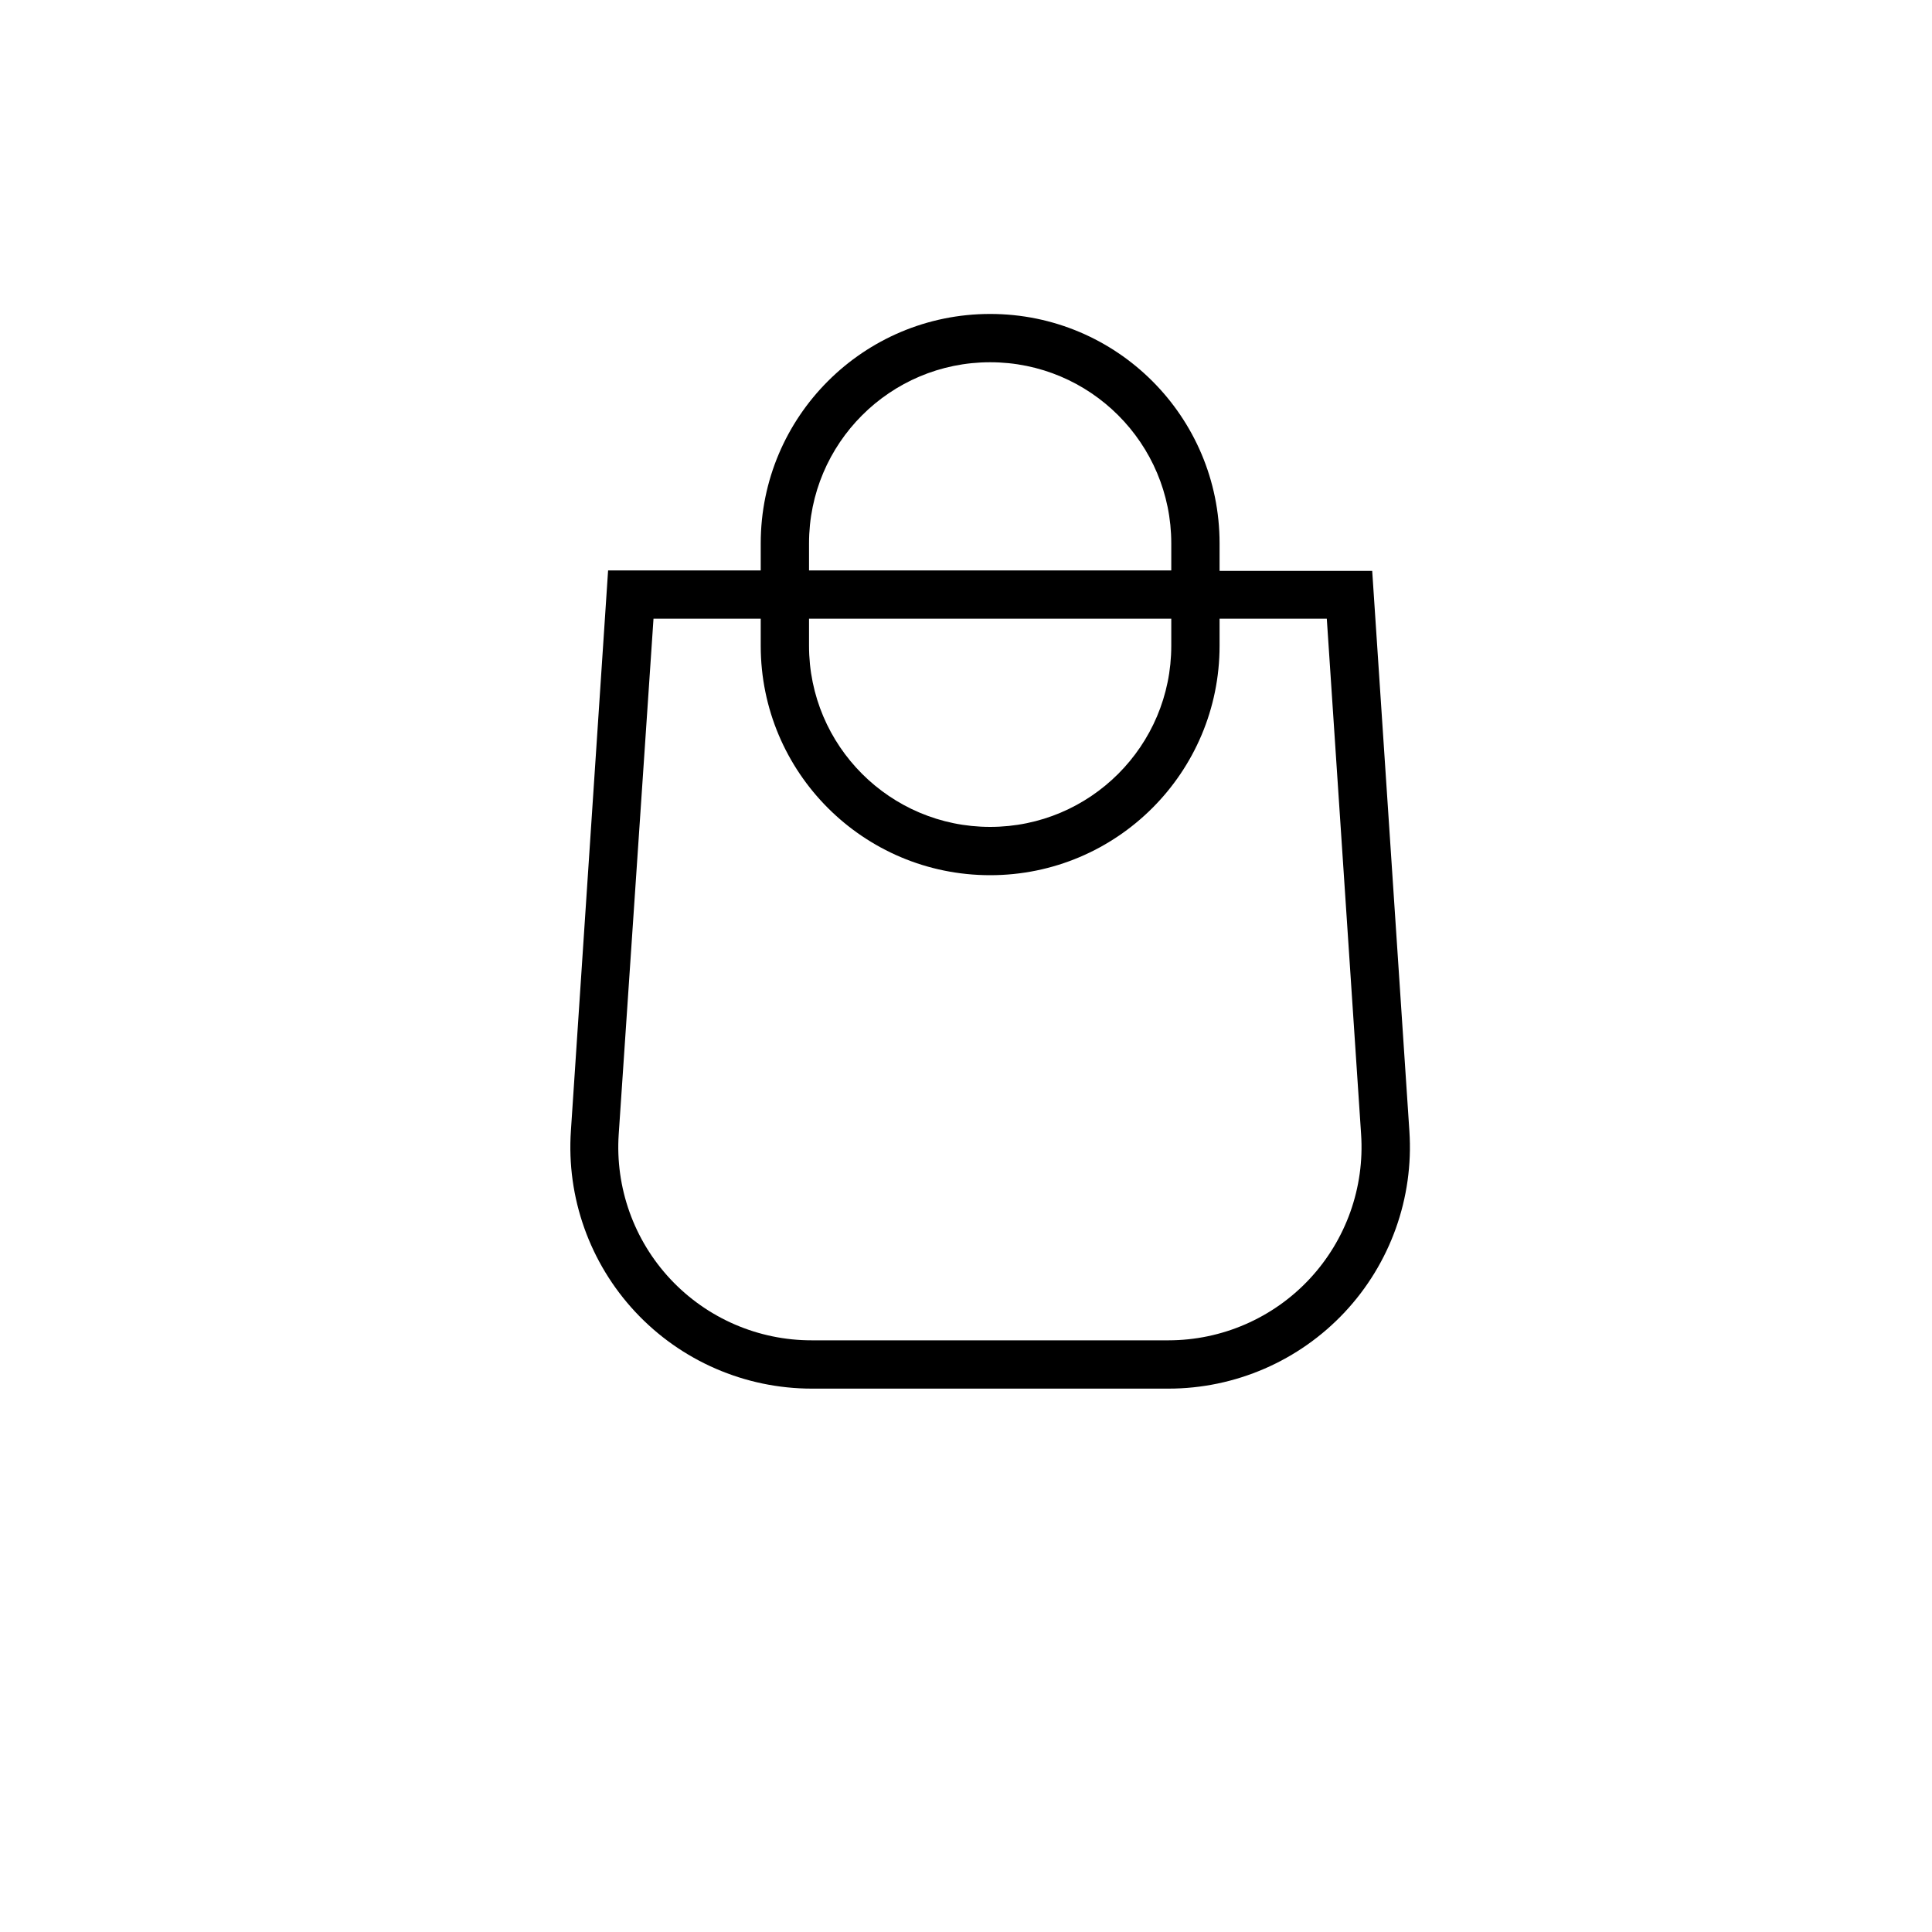
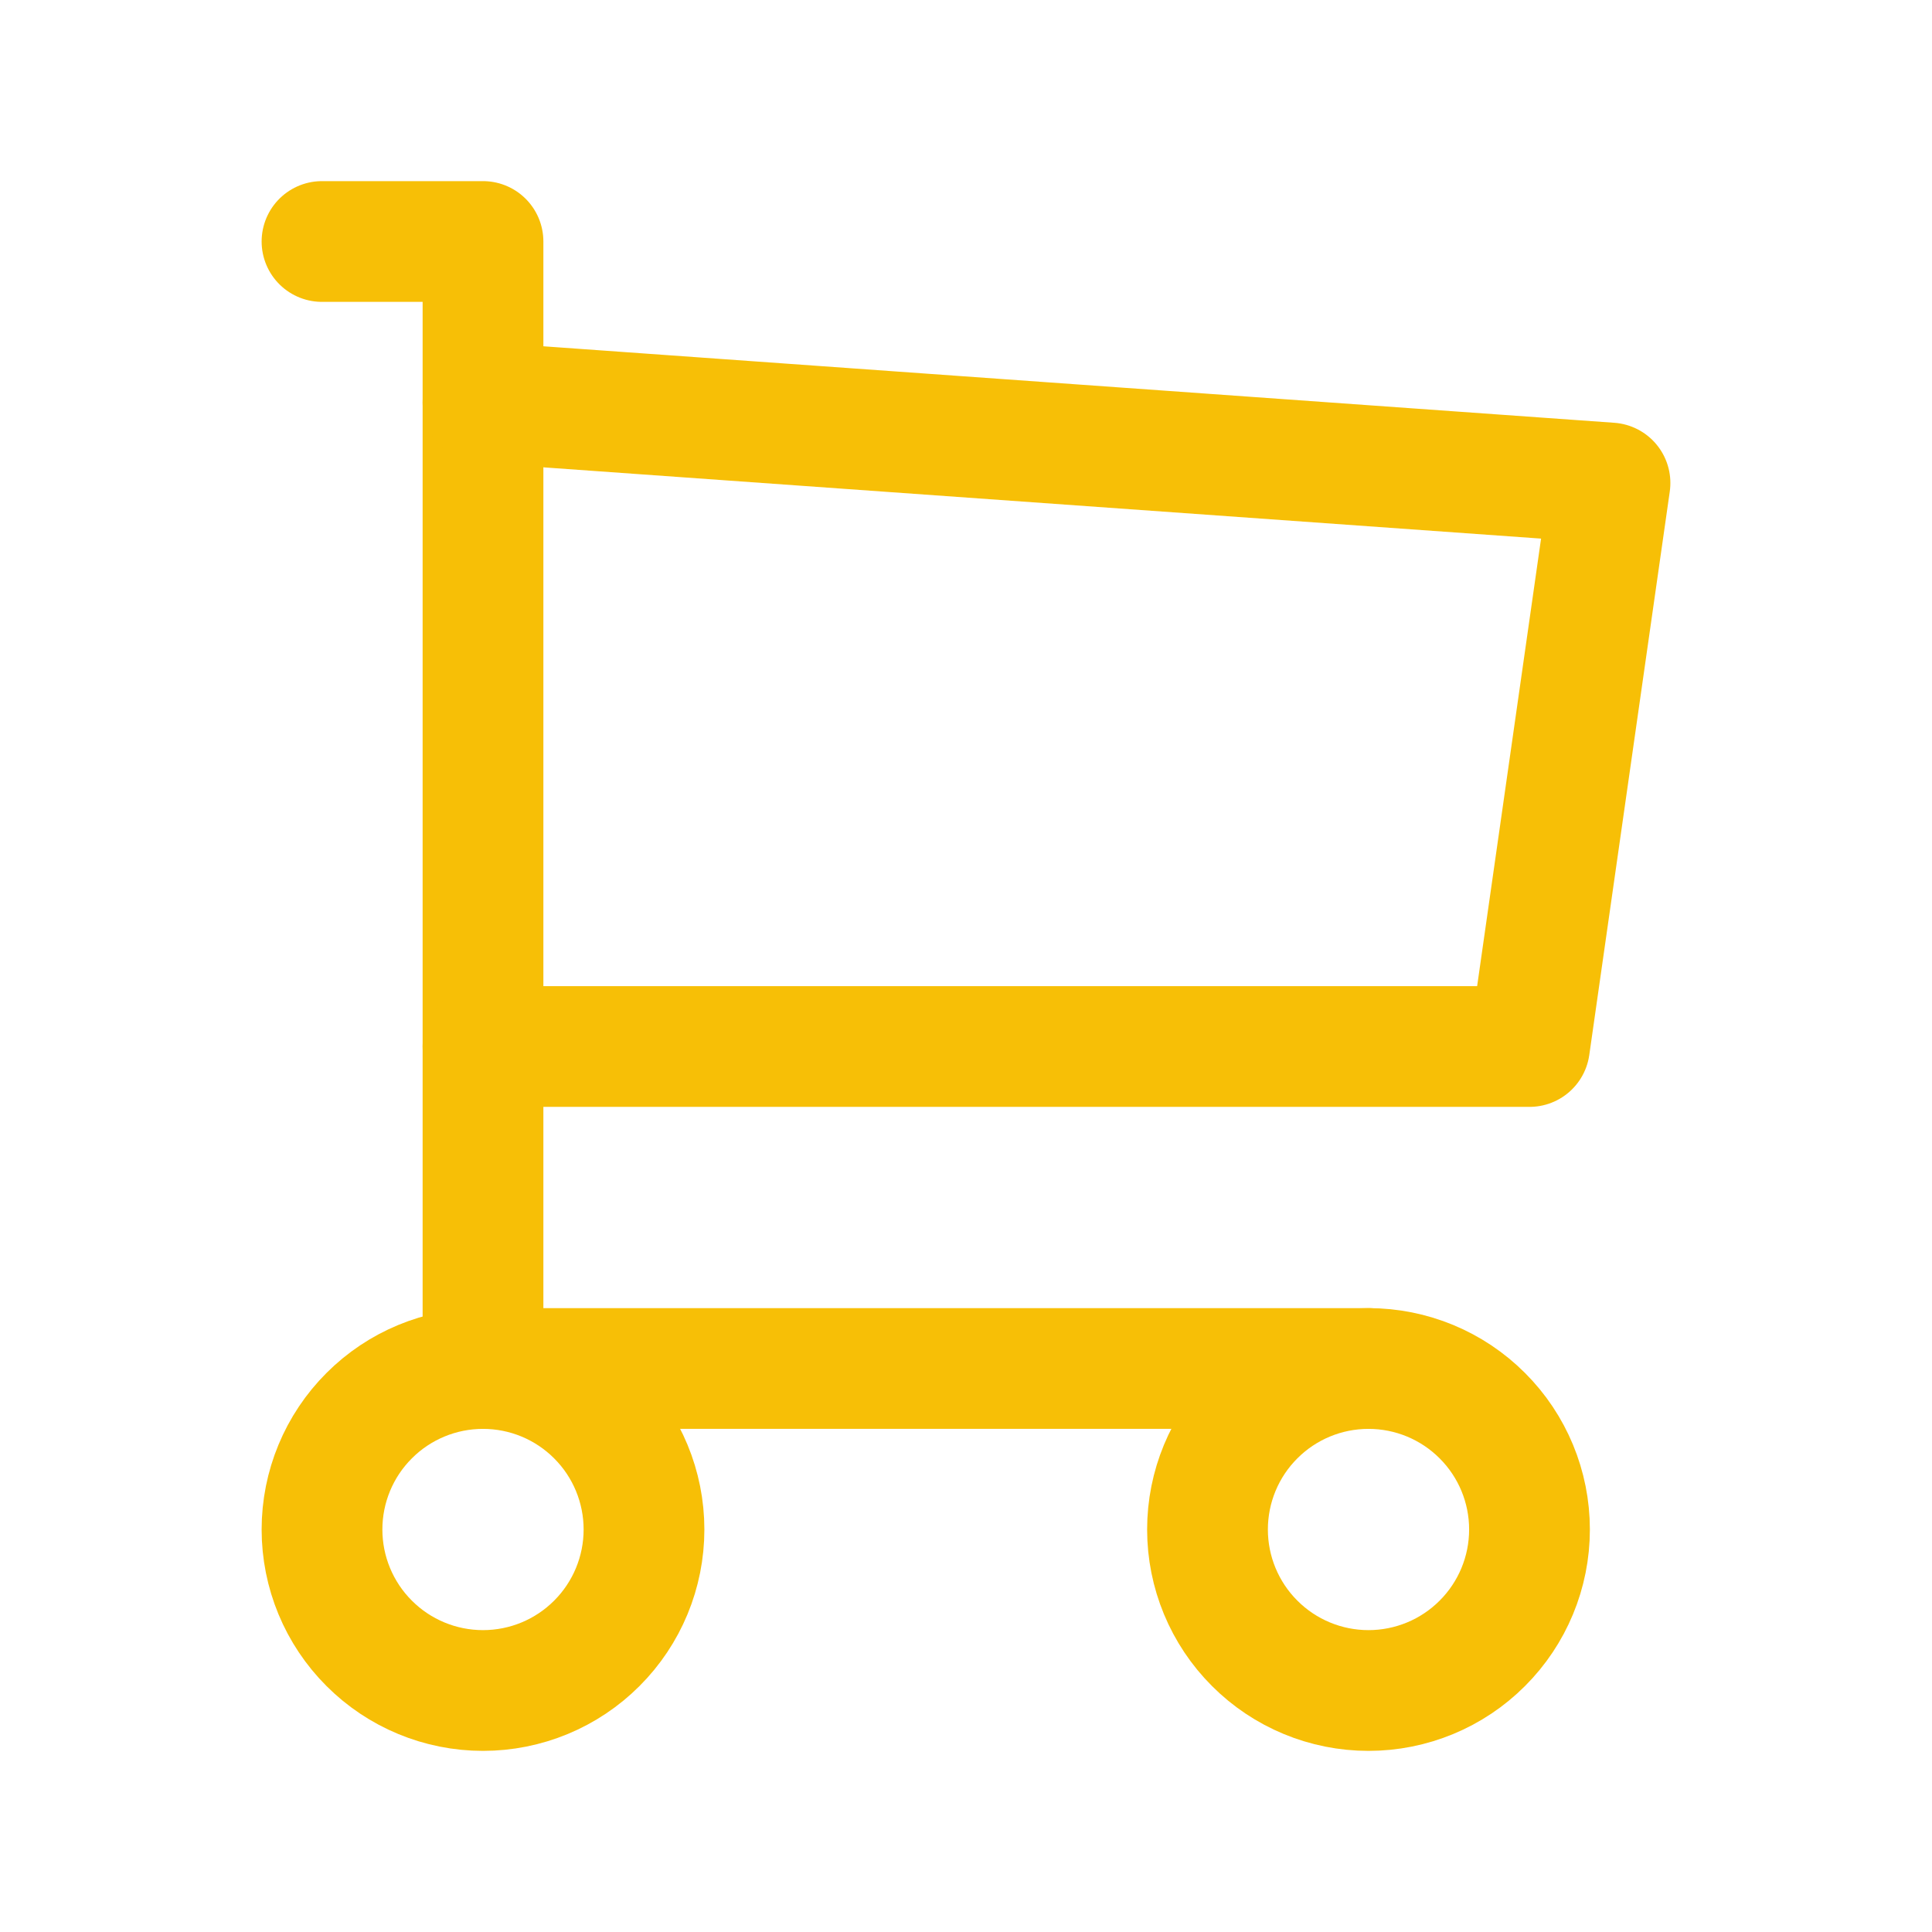
- <svg xmlns="http://www.w3.org/2000/svg" fill="none" class="icon icon-cart" viewBox="0 0 40 40">
-   <path fill="currentColor" fill-rule="evenodd" d="M20.5 6.5a4.75 4.75 0 0 0-4.75 4.75v.56h-3.16l-.77 11.6a5 5 0 0 0 4.99 5.34h7.38a5 5 0 0 0 4.99-5.33l-.77-11.6h-3.16v-.57A4.75 4.75 0 0 0 20.5 6.5m3.75 5.31v-.56a3.75 3.75 0 1 0-7.5 0v.56zm-7.5 1h7.5v.56a3.75 3.75 0 1 1-7.5 0zm-1 0v.56a4.75 4.75 0 1 0 9.5 0v-.56h2.22l.71 10.67a4 4 0 0 1-3.99 4.27h-7.38a4 4 0 0 1-4-4.27l.72-10.67z" />
+ <svg xmlns="http://www.w3.org/2000/svg" width="36" height="36" viewBox="0 0 36 36" fill="none">
+   <path d="M6 28.5C6 29.296 6.316 30.059 6.879 30.621C7.441 31.184 8.204 31.5 9 31.5C9.796 31.5 10.559 31.184 11.121 30.621C11.684 30.059 12 29.296 12 28.5C12 27.704 11.684 26.941 11.121 26.379C10.559 25.816 9.796 25.5 9 25.5C8.204 25.5 7.441 25.816 6.879 26.379C6.316 26.941 6 27.704 6 28.5Z" stroke="#F7BF06" stroke-width="2.25" stroke-linecap="round" stroke-linejoin="round" />
+   <path d="M22.5 28.5C22.5 29.296 22.816 30.059 23.379 30.621C23.941 31.184 24.704 31.5 25.5 31.5C26.296 31.5 27.059 31.184 27.621 30.621C28.184 30.059 28.5 29.296 28.5 28.5C28.5 27.704 28.184 26.941 27.621 26.379C27.059 25.816 26.296 25.5 25.5 25.5C24.704 25.5 23.941 25.816 23.379 26.379C22.816 26.941 22.5 27.704 22.5 28.5Z" stroke="#F7BF06" stroke-width="2.25" stroke-linecap="round" stroke-linejoin="round" />
+   <path d="M25.5 25.5H9V4.5H6" stroke="#F7BF06" stroke-width="2.25" stroke-linecap="round" stroke-linejoin="round" />
+   <path d="M9 7.5L30 9L28.5 19.5H9" stroke="#F7BF06" stroke-width="2.25" stroke-linecap="round" stroke-linejoin="round" />
</svg>
